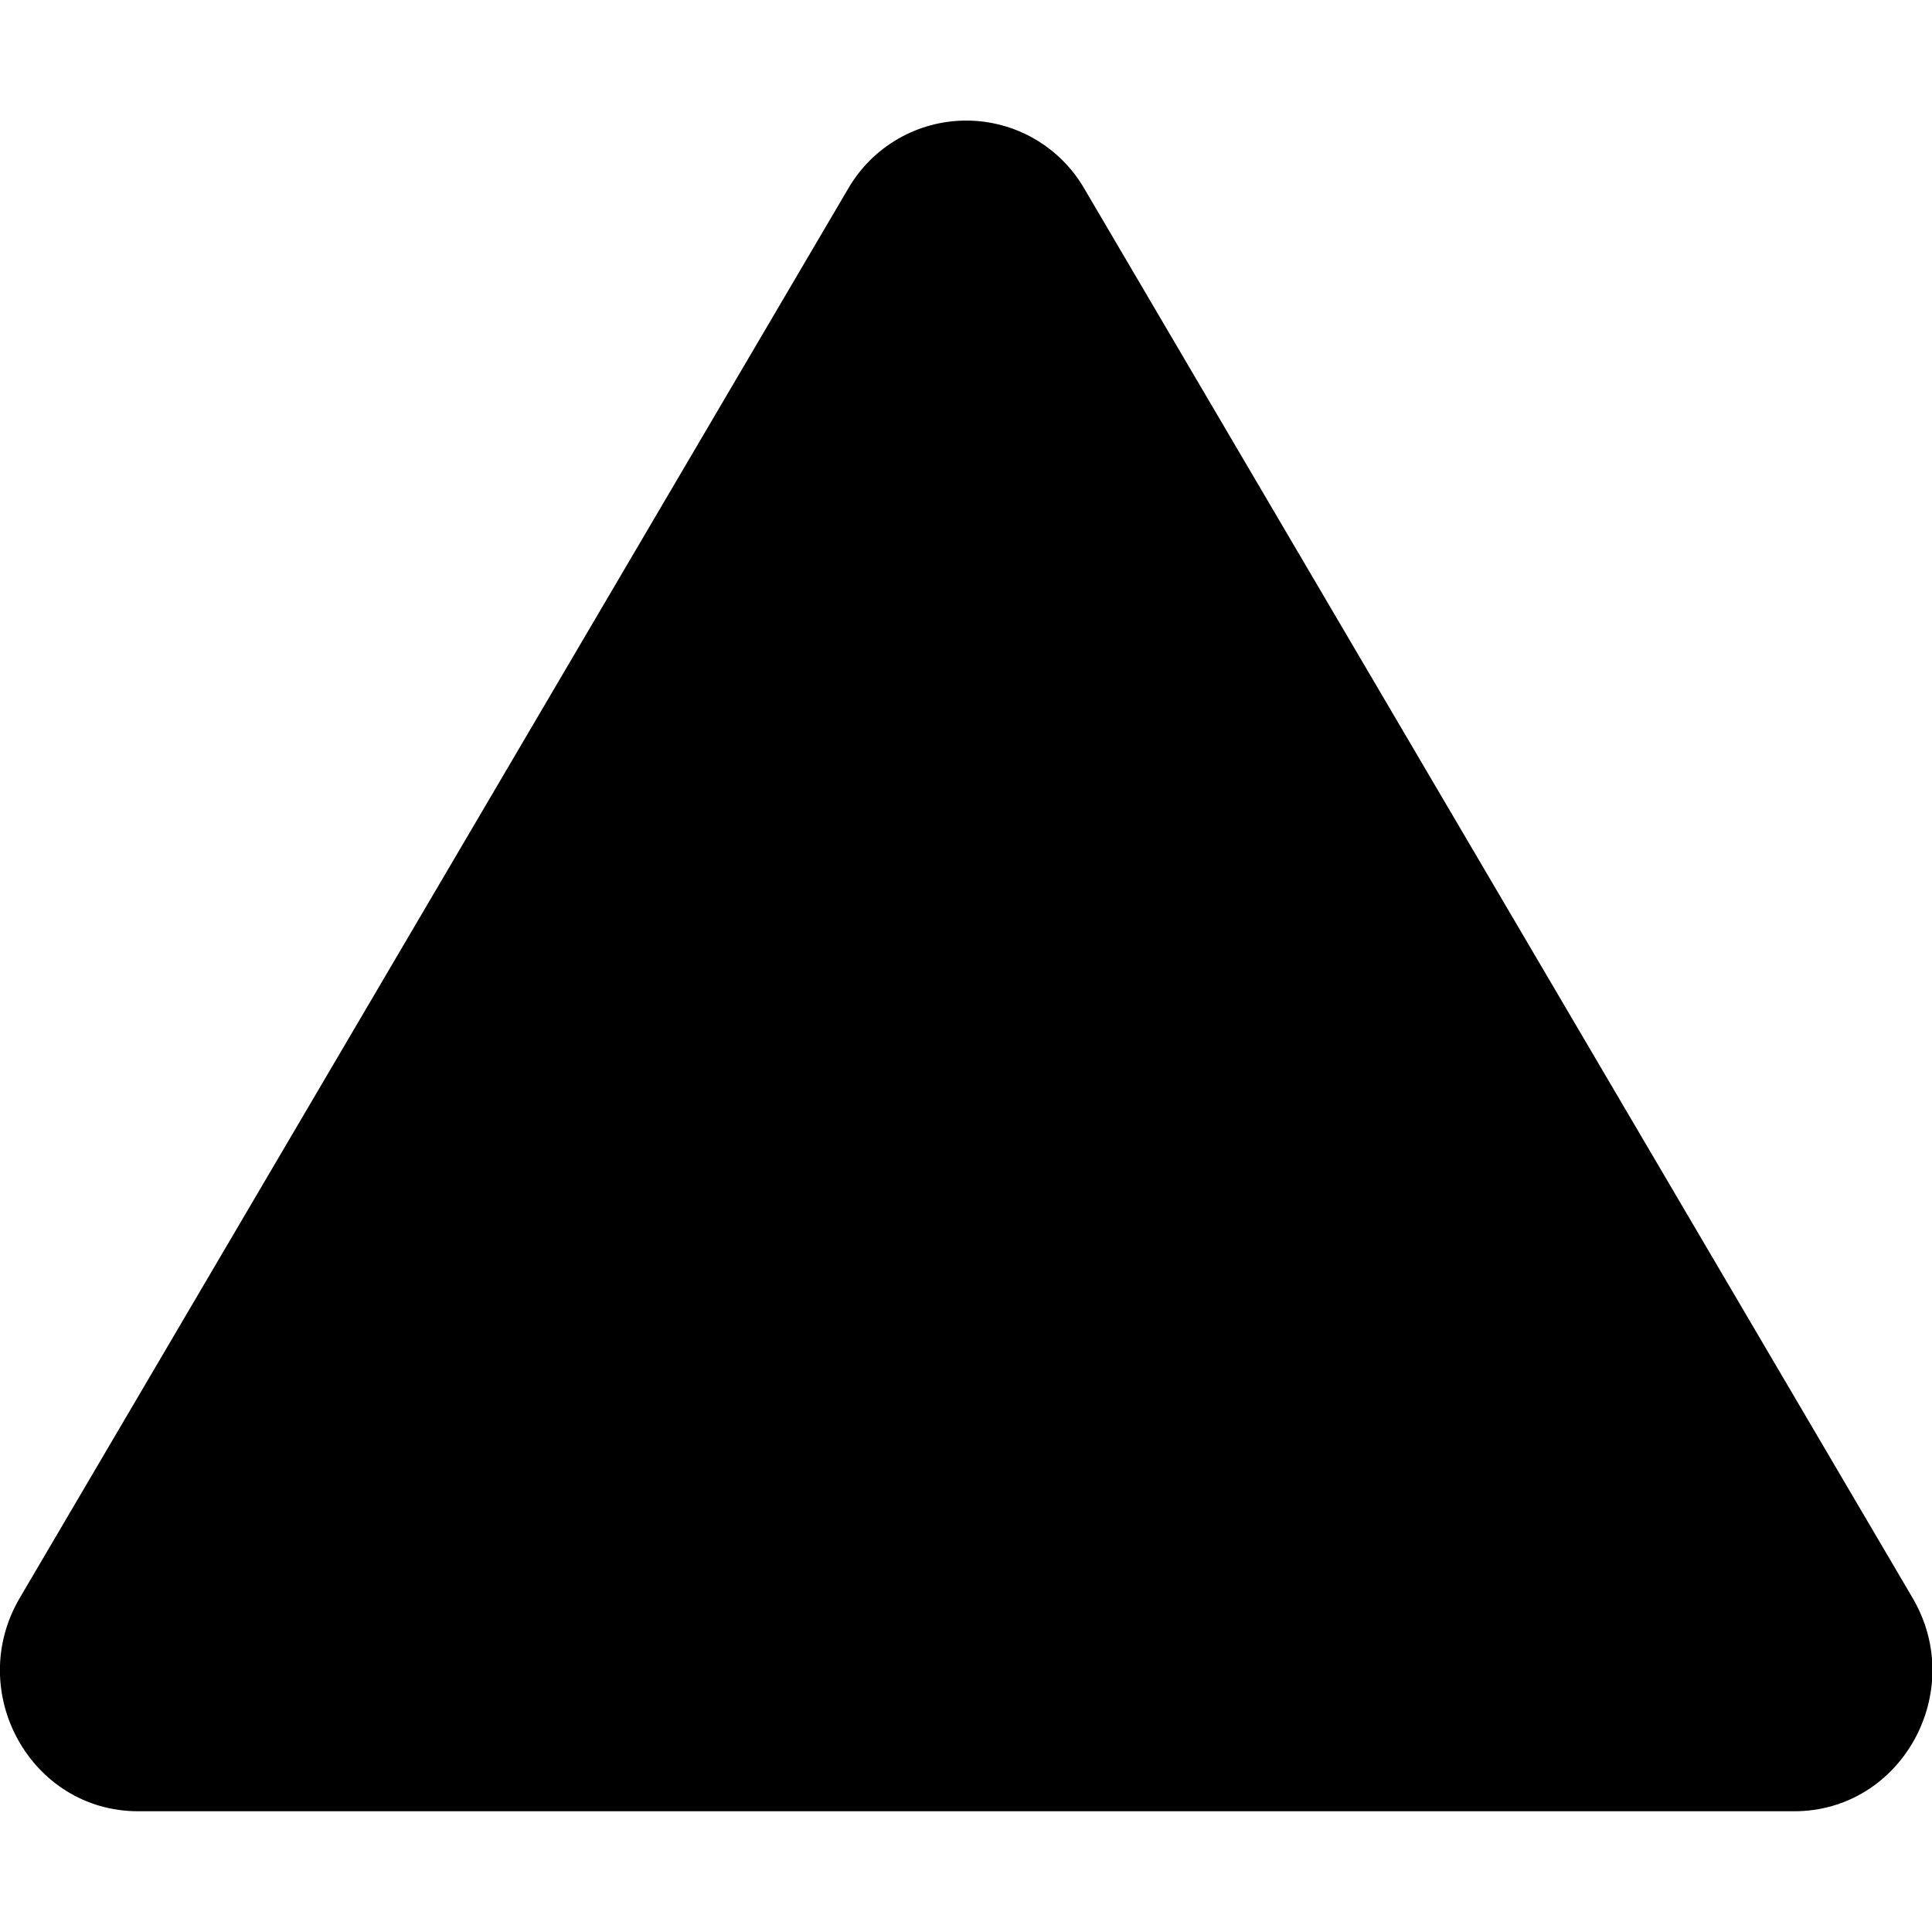
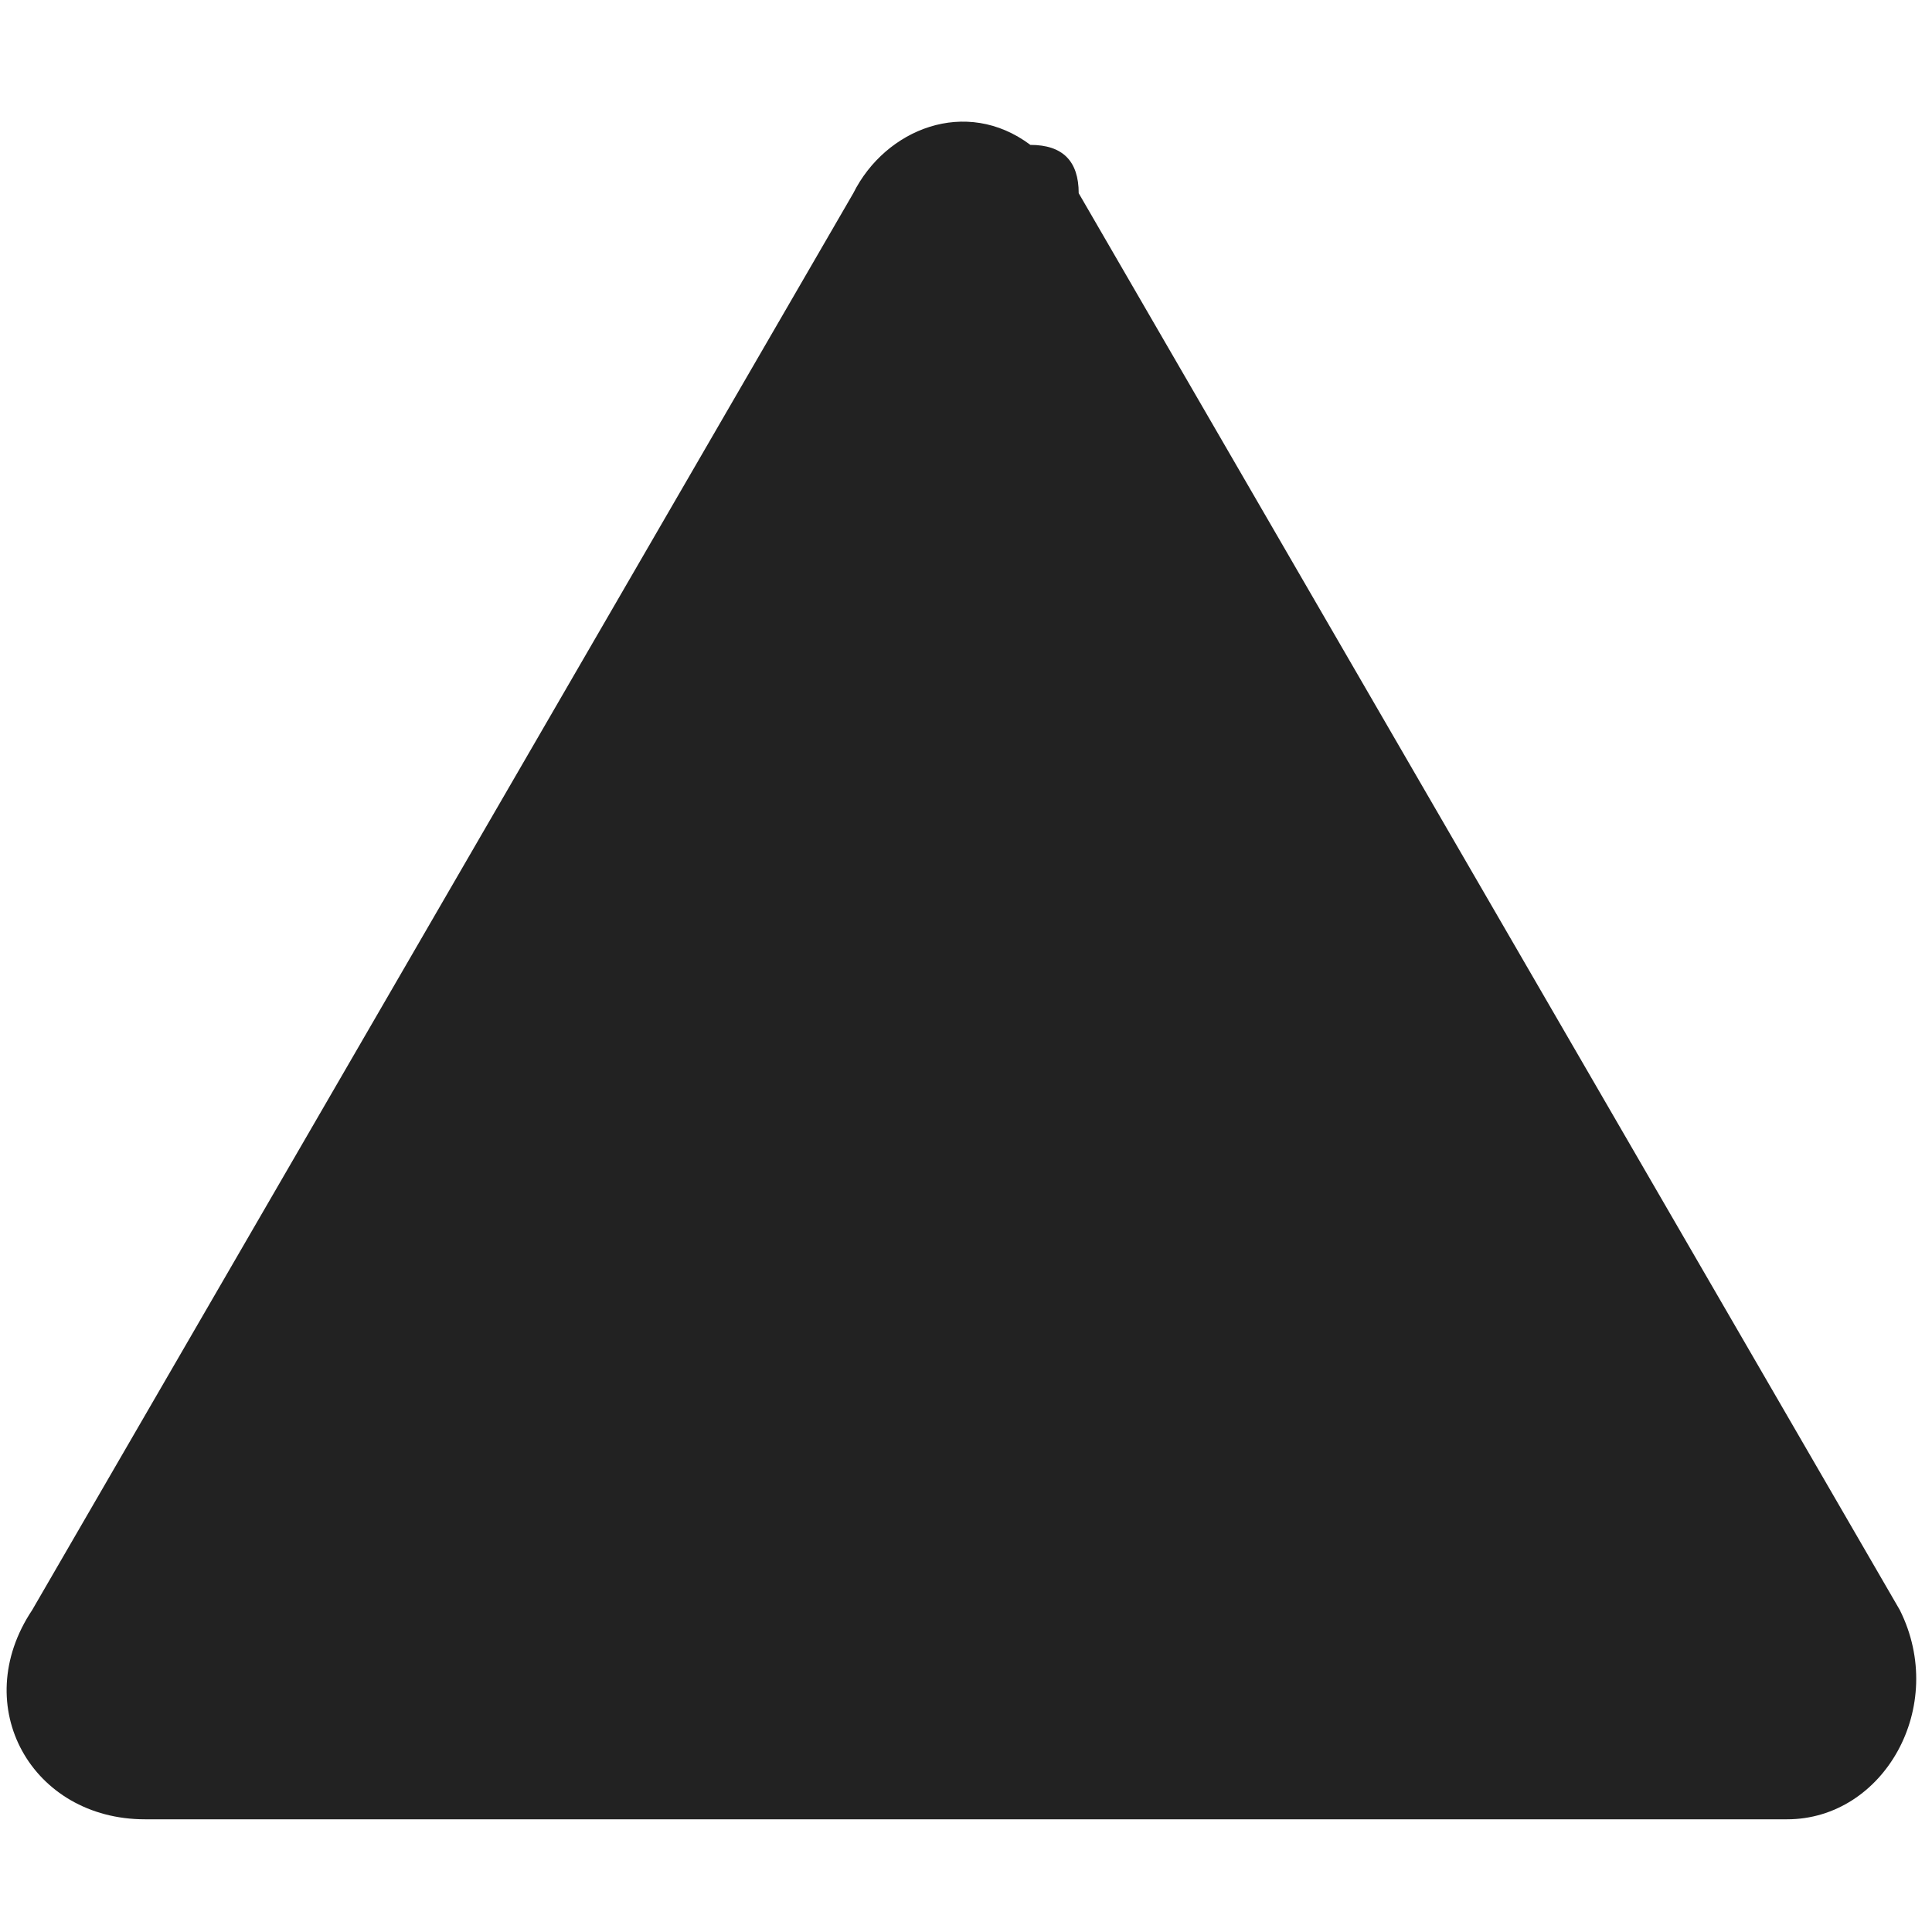
- <svg xmlns="http://www.w3.org/2000/svg" width="1em" height="1em" viewBox="0 0 16 16" class="bi bi-triangle-fill" fill="currentColor">
-   <path fill-rule="evenodd" d="M7.022 1.566a1.13 1.13 0 0 1 1.96 0l6.857 11.667c.457.778-.092 1.767-.98 1.767H1.144c-.889 0-1.437-.99-.98-1.767L7.022 1.566z" />
+ <svg xmlns="http://www.w3.org/2000/svg" version="1.1" id="Layer_1" x="0px" y="0px" viewBox="0 0 12 12" style="enable-background:new 0 0 12 12;" xml:space="preserve">
+   <style type="text/css">
+ 	.st0{fill-rule:evenodd;clip-rule:evenodd;fill:#222222;}
+ </style>
+   <path class="st0" d="M5.3,1.2C5.5,0.8,6,0.6,6.4,0.9C6.6,0.9,6.7,1,6.7,1.2l5.1,8.8c0.3,0.6-0.1,1.3-0.7,1.3H0.9  c-0.7,0-1.1-0.7-0.7-1.3L5.3,1.2z" />
</svg>
